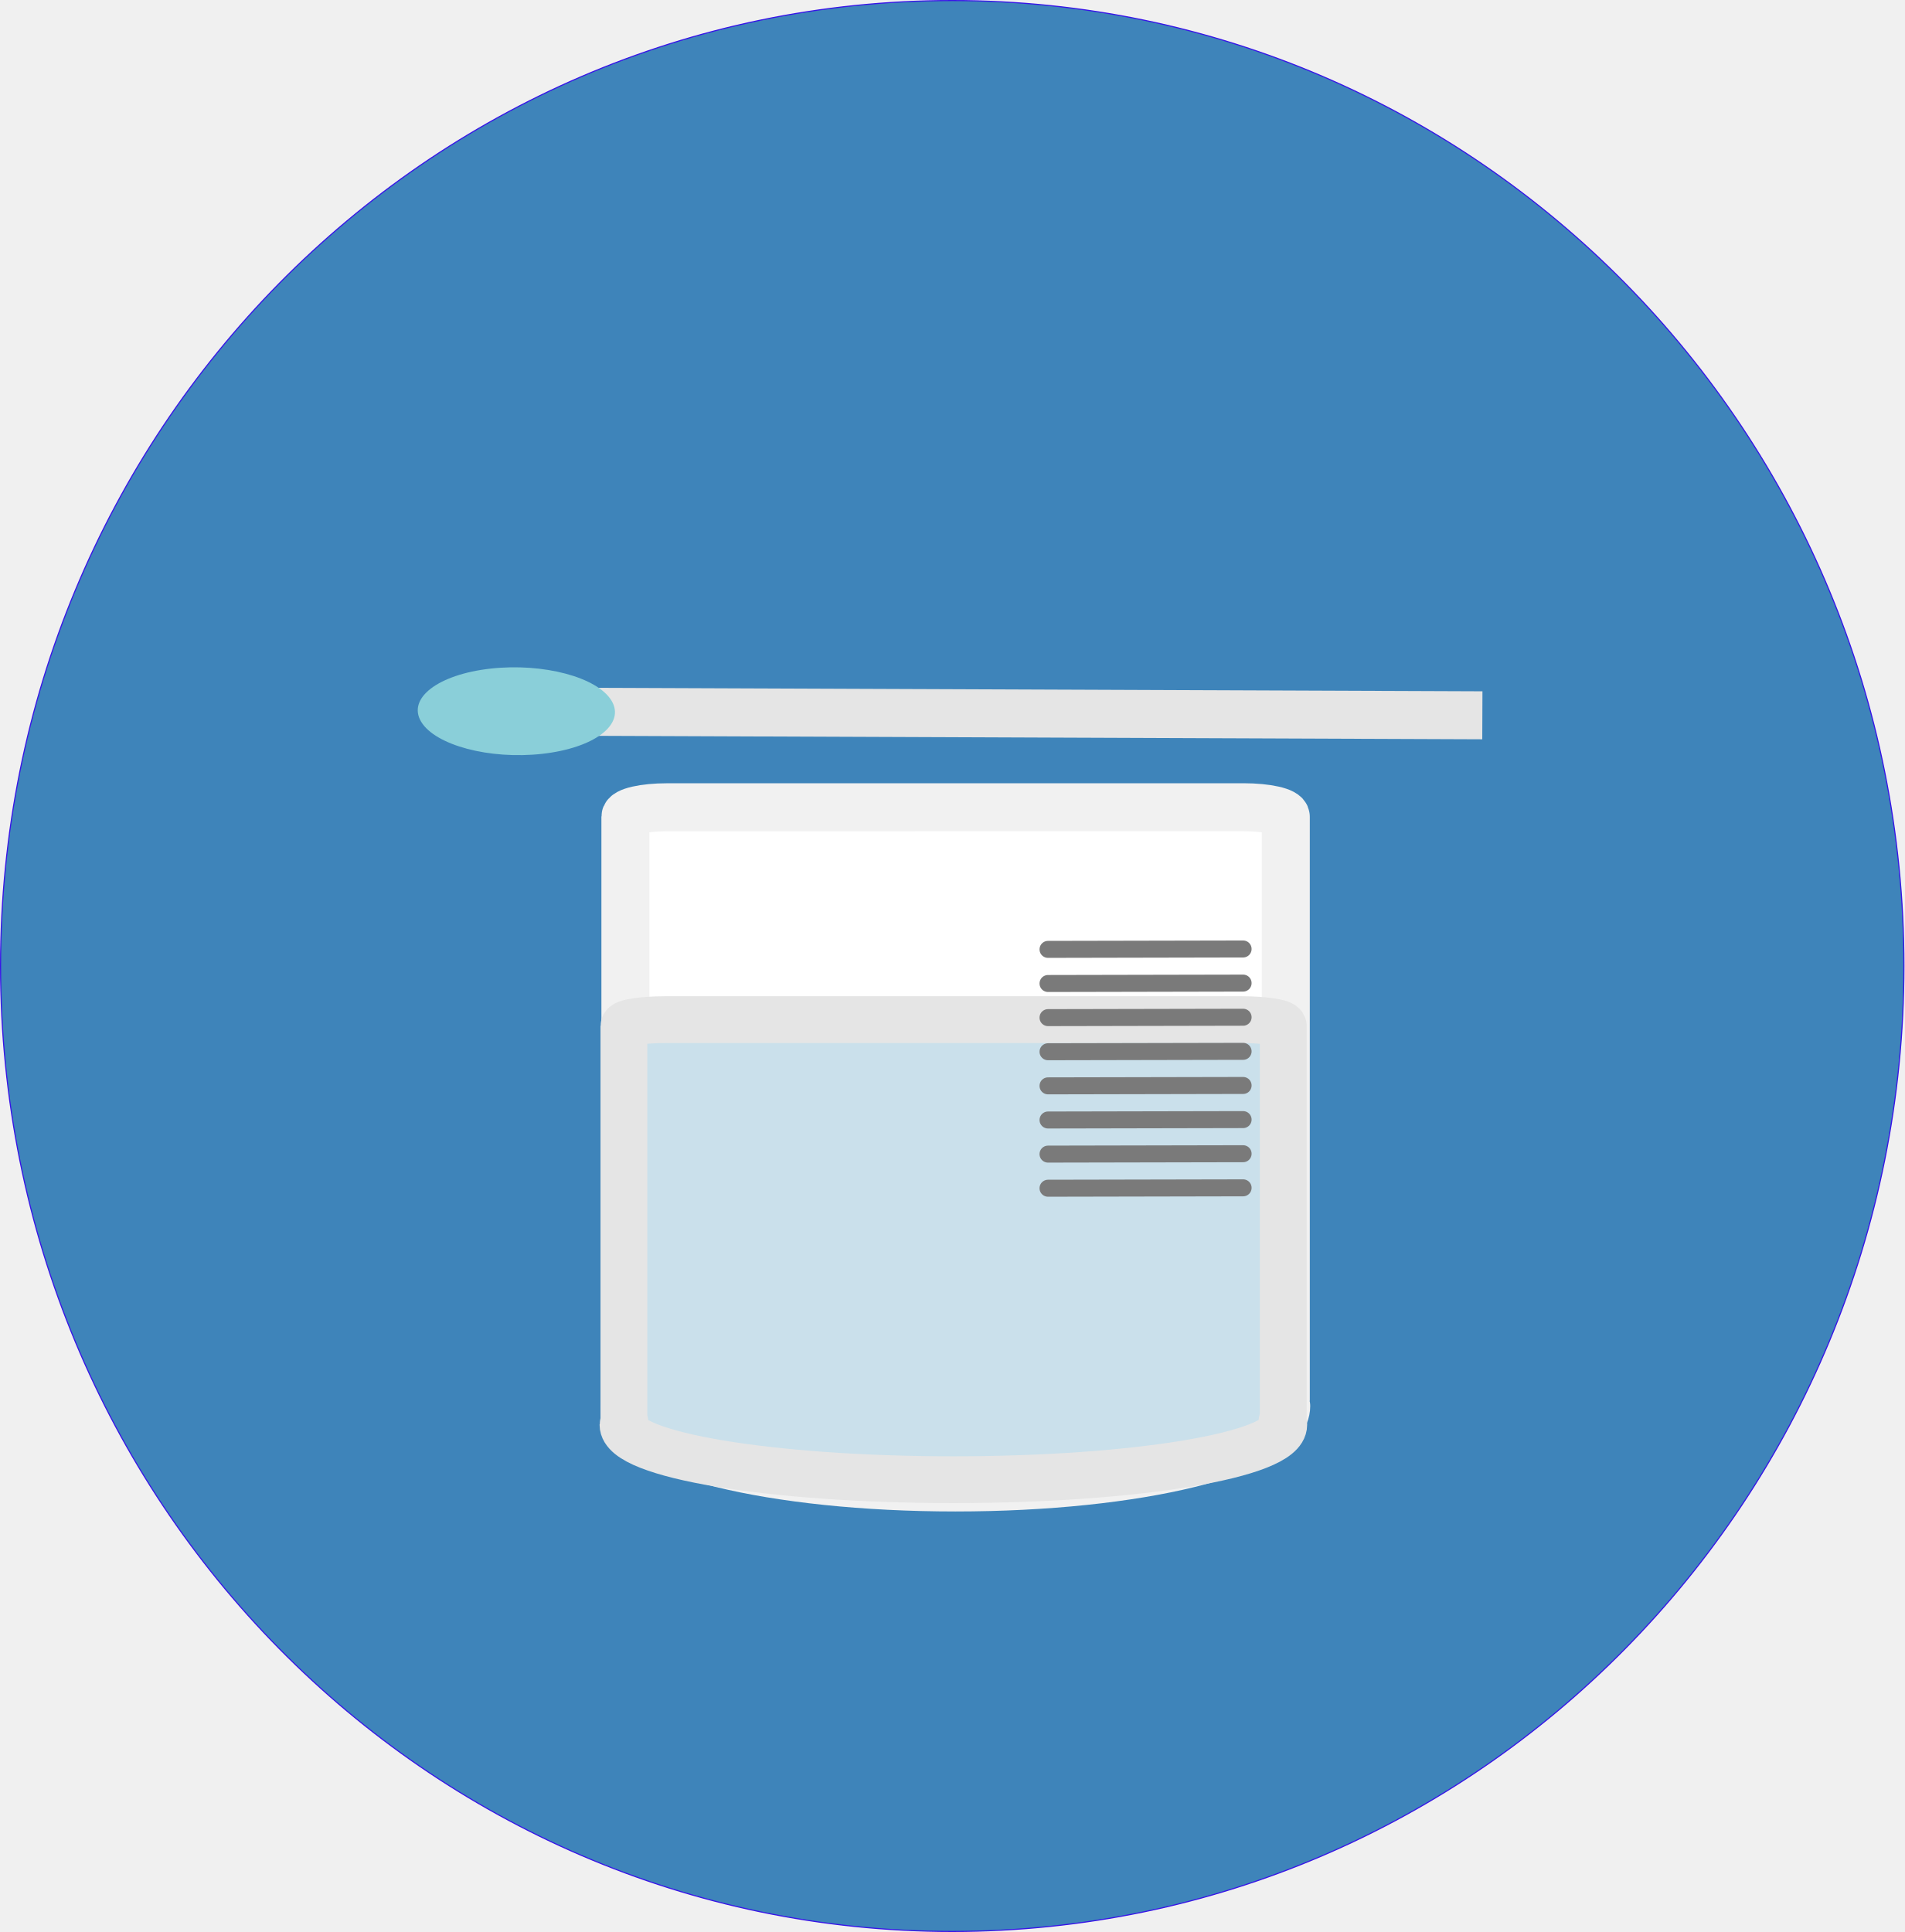
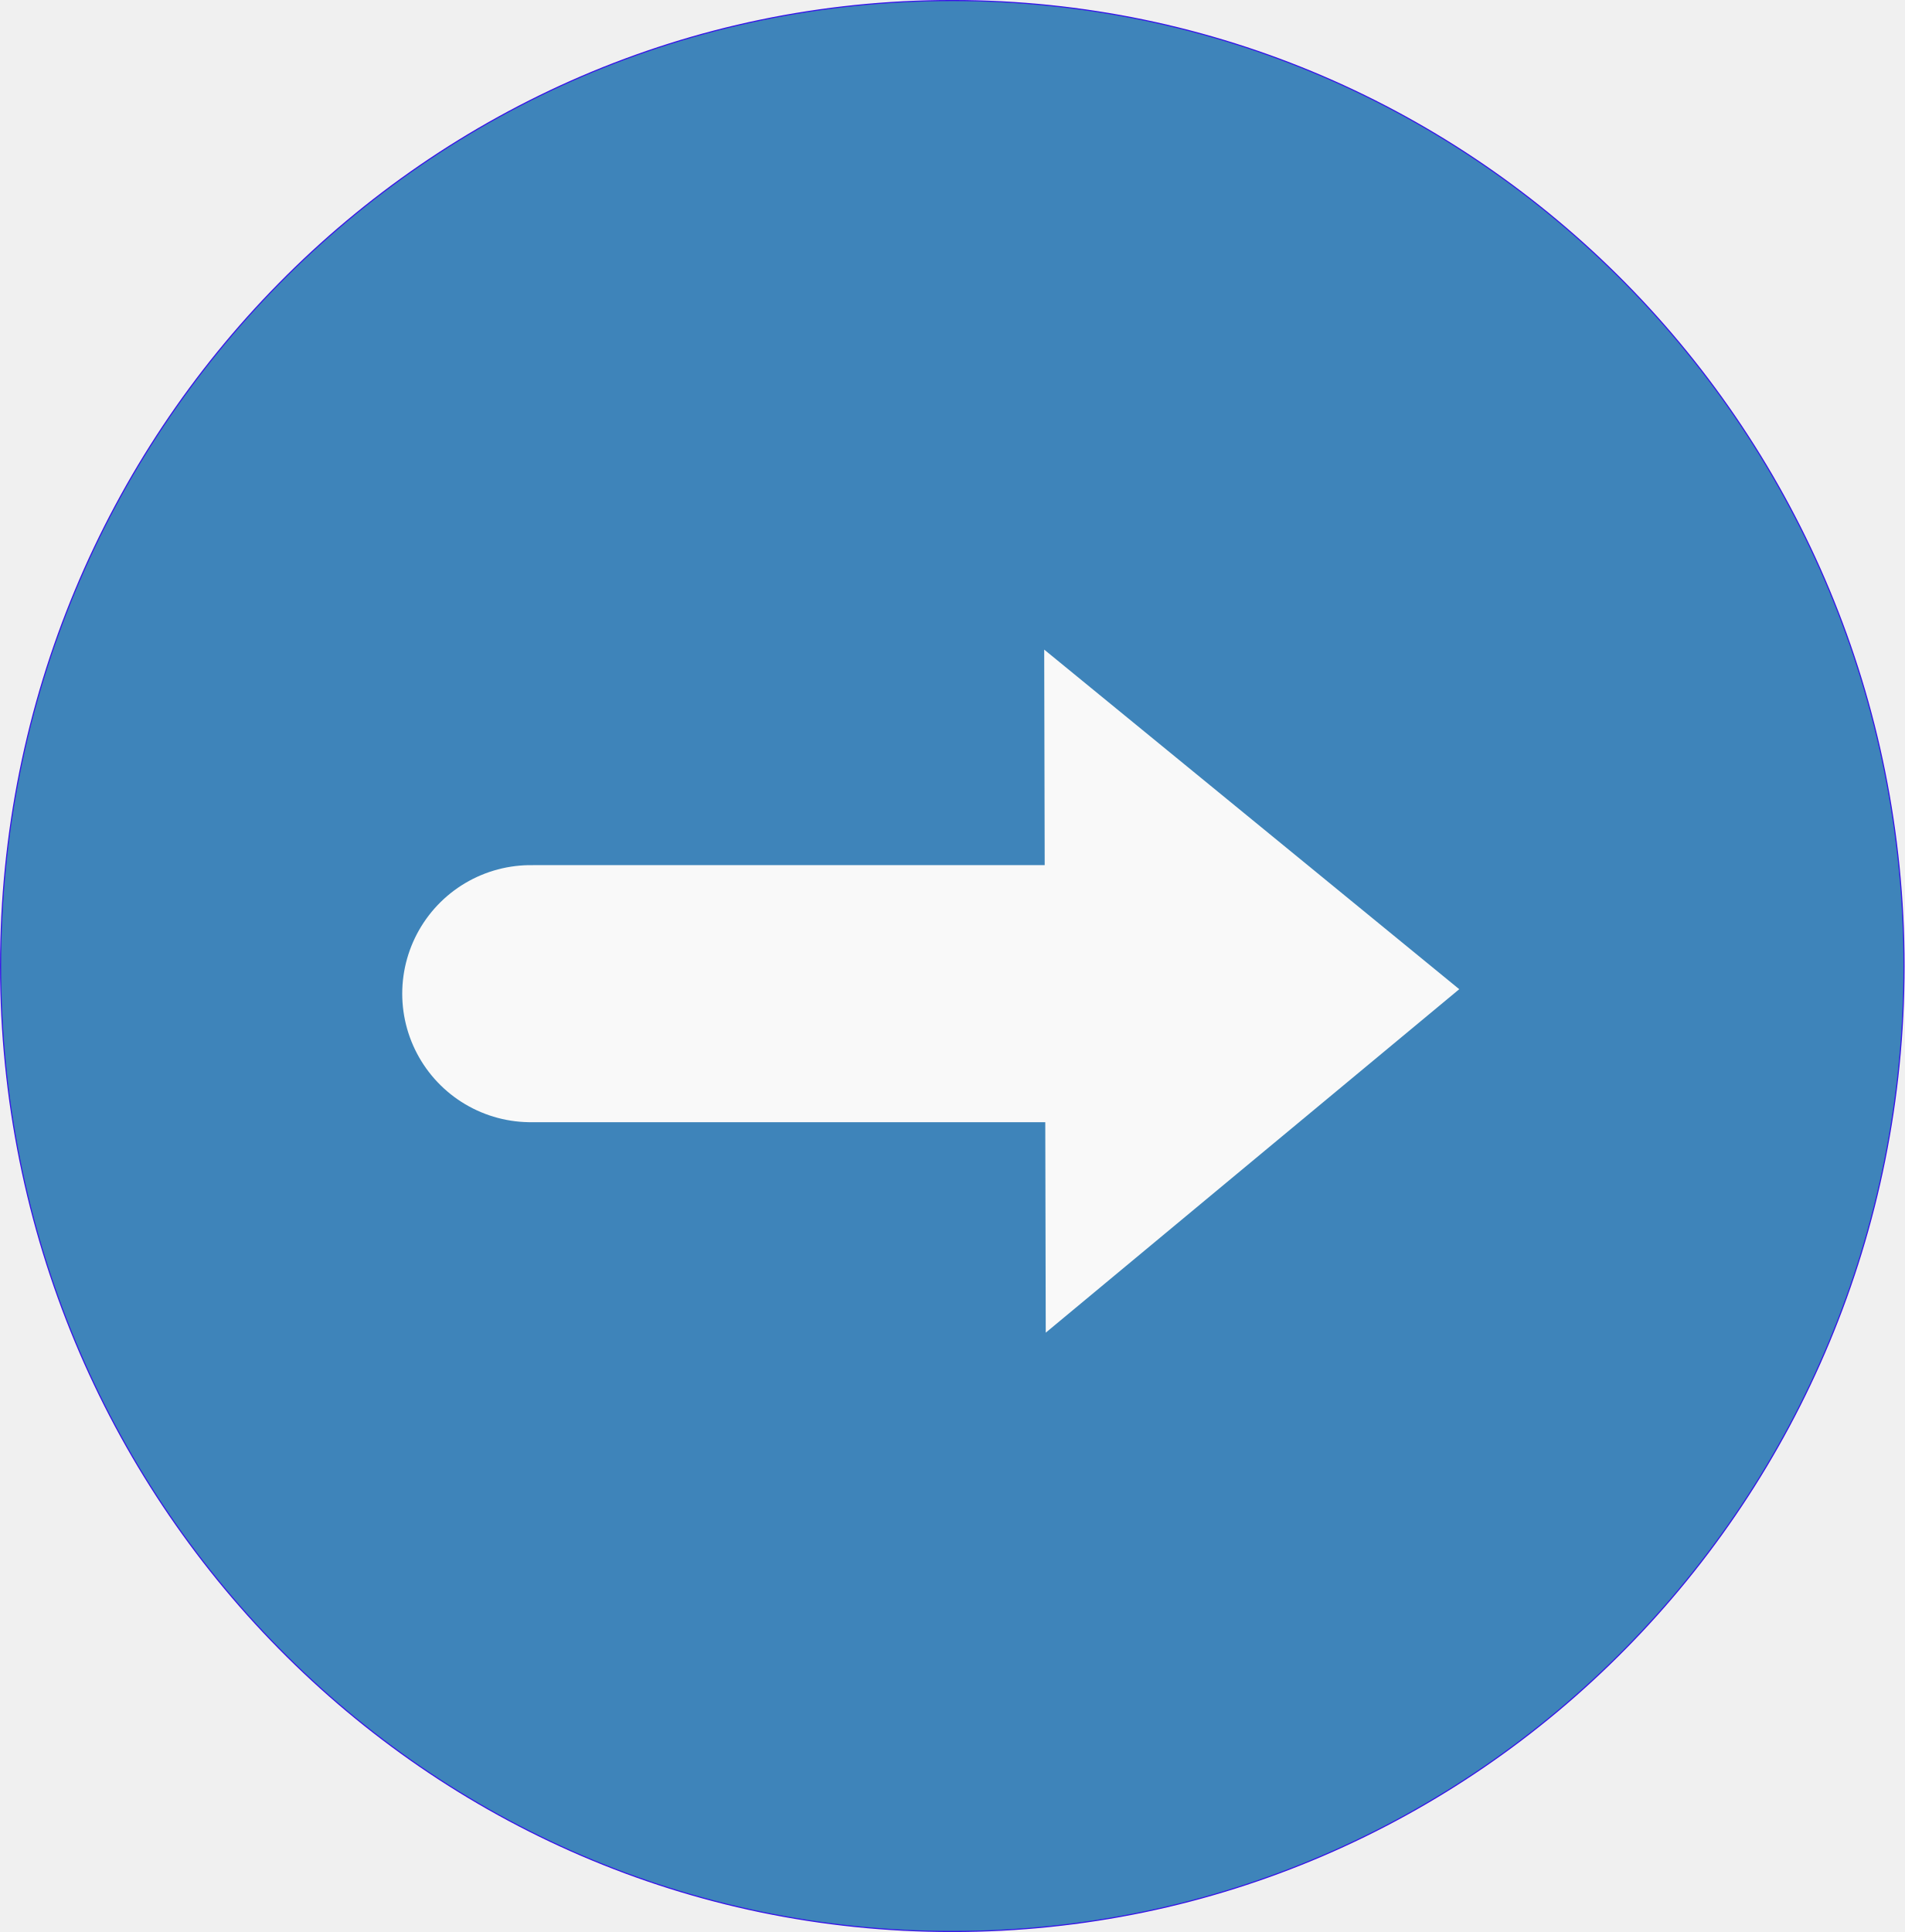
- <svg xmlns="http://www.w3.org/2000/svg" width="72.742mm" height="73.794mm" viewBox="0 0 72.742 73.794" version="1.1" id="svg552">
-   <defs id="defs546" />
-   <g id="layer1" transform="translate(-26.83098,-51.47598)">
-     <path stroke="#3714e7" stroke-width="0.042" d="m 26.852,88.373 c 0,-20.366 16.275,-36.876 36.348,-36.876 20.077,0 36.351,16.51 36.351,36.876 0,20.366 -16.275,36.876 -36.351,36.876 -20.074,0 -36.348,-16.51 -36.348,-36.876 z" fill="#3e84ba" stroke-linecap="round" opacity="1" stroke-linejoin="round" id="path2185" style="clip-rule:evenodd;fill-rule:evenodd;stroke-linecap:round;stroke-linejoin:round" />
-     <path stroke="#f1f1f1" stroke-width="1.833" d="m 52.308,82.31 c -0.881,0 -1.59,0.163 -1.59,0.364 v 22.304 c 0,0.009 0.032,0.016 0.034,0.025 -0.016,0.061 -0.069,0.118 -0.069,0.18 0,1.716 5.662,3.108 12.639,3.108 6.974,0 12.636,-1.393 12.636,-3.108 0,-0.06 -0.053,-0.116 -0.069,-0.176 0.005,-0.011 0.053,-0.018 0.053,-0.029 V 82.673 c 0,-0.201 -0.725,-0.364 -1.609,-0.364 z" fill="#ffffff" stroke-linecap="round" opacity="1" stroke-linejoin="round" id="path2292" style="clip-rule:evenodd;fill-rule:evenodd;stroke-linecap:round;stroke-linejoin:round" />
-     <path stroke="#e5e5e5" stroke-width="1.787" d="m 52.25,90.422 c -0.881,0 -1.59,0.11 -1.59,0.246 v 15.085 c 0,0.006 0.032,0.011 0.034,0.017 -0.013,0.041 -0.069,0.08 -0.069,0.122 0,1.16 5.654,2.102 12.618,2.102 6.966,0 12.621,-0.942 12.621,-2.102 0,-0.041 -0.056,-0.079 -0.069,-0.119 0.003,-0.007 0.05,-0.012 0.05,-0.019 V 90.668 c 0,-0.136 -0.725,-0.246 -1.606,-0.246 z" fill="#cae0eb" stroke-linecap="round" opacity="1" stroke-linejoin="round" id="path2296" style="clip-rule:evenodd;fill-rule:evenodd;stroke-linecap:round;stroke-linejoin:round" />
-     <g opacity="1" id="g2304" style="clip-rule:evenodd;fill-rule:evenodd;stroke-linecap:round;stroke-linejoin:round" transform="matrix(0.2645833,0,0,0.2645833,-244.3378,36.02847)">
-       <path stroke="#e5e5e5" stroke-width="6.928" d="m 1108.19,161.136 130.69,0.51" fill="#8acfd9" stroke-linecap="butt" opacity="1" stroke-linejoin="round" id="path2300" />
-       <path d="m 1103.14,167.212 c -7.58,0.84 -15.4,-1.233 -17.45,-4.632 -2.05,-3.398 2.45,-6.835 10.03,-7.676 7.59,-0.84 15.4,1.233 17.45,4.632 2.05,3.398 -2.44,6.835 -10.03,7.676 z" opacity="1" fill="#8acfd9" id="path2302" />
-     </g>
-     <path stroke="#7a7a7a" stroke-width="0.649" d="m 66.86,95.558 7.451,-0.015" fill="#190e0e" stroke-linecap="round" opacity="1" stroke-linejoin="round" id="path2316" style="clip-rule:evenodd;fill-rule:evenodd;stroke-linecap:round;stroke-linejoin:round" />
-     <path stroke="#7a7a7a" stroke-width="0.649" d="m 66.86,94.255 7.451,-0.015" fill="#190e0e" stroke-linecap="round" opacity="1" stroke-linejoin="round" id="path2320" style="clip-rule:evenodd;fill-rule:evenodd;stroke-linecap:round;stroke-linejoin:round" />
-     <path stroke="#7a7a7a" stroke-width="0.649" d="m 66.86,92.951 7.451,-0.015" fill="#190e0e" stroke-linecap="round" opacity="1" stroke-linejoin="round" id="path2324" style="clip-rule:evenodd;fill-rule:evenodd;stroke-linecap:round;stroke-linejoin:round" />
-     <path stroke="#7a7a7a" stroke-width="0.649" d="m 66.86,91.648 7.451,-0.015" fill="#190e0e" stroke-linecap="round" opacity="1" stroke-linejoin="round" id="path2328" style="clip-rule:evenodd;fill-rule:evenodd;stroke-linecap:round;stroke-linejoin:round" />
-     <path stroke="#7a7a7a" stroke-width="0.649" d="m 66.86,90.345 7.451,-0.015" fill="#190e0e" stroke-linecap="round" opacity="1" stroke-linejoin="round" id="path2332" style="clip-rule:evenodd;fill-rule:evenodd;stroke-linecap:round;stroke-linejoin:round" />
-     <path stroke="#7a7a7a" stroke-width="0.649" d="m 66.86,89.041 7.451,-0.015" fill="#190e0e" stroke-linecap="round" opacity="1" stroke-linejoin="round" id="path2336" style="clip-rule:evenodd;fill-rule:evenodd;stroke-linecap:round;stroke-linejoin:round" />
-     <path stroke="#7a7a7a" stroke-width="0.649" d="m 66.86,87.738 7.451,-0.015" fill="#190e0e" stroke-linecap="round" opacity="1" stroke-linejoin="round" id="path2340" style="clip-rule:evenodd;fill-rule:evenodd;stroke-linecap:round;stroke-linejoin:round" />
-     <path stroke="#7a7a7a" stroke-width="0.649" d="m 66.86,96.861 7.451,-0.015" fill="#190e0e" stroke-linecap="round" opacity="1" stroke-linejoin="round" id="path2344" style="clip-rule:evenodd;fill-rule:evenodd;stroke-linecap:round;stroke-linejoin:round" />
+ <svg xmlns="http://www.w3.org/2000/svg" width="34.569mm" height="35.067mm" viewBox="0 0 34.569 35.067" version="1.1" id="svg2900">
+   <defs id="defs2894" />
+   <g id="layer1" transform="translate(-314.7185,-361.3543)">
+     <path stroke="#3714e7" stroke-width="0.02" d="m 314.729,378.888 c 0,-9.678 7.734,-17.524 17.274,-17.524 9.541,0 17.274,7.846 17.274,17.524 0,9.678 -7.734,17.524 -17.274,17.524 -9.541,0 -17.274,-7.846 -17.274,-17.524 z" fill="#3e84ba" stroke-linecap="round" opacity="1" stroke-linejoin="round" id="path970" style="clip-rule:evenodd;fill-rule:evenodd" />
+     <path stroke="#f9f9f9" stroke-width="4.666" d="m 324.352,379.39 12.253,1.1e-4" fill="#f9f9f9" stroke-linecap="round" opacity="1" stroke-linejoin="round" id="path972" style="clip-rule:evenodd;fill-rule:evenodd" />
+     <path d="m 333.699,385.543 -0.014,-6.199 -0.014,-6.199 3.767,3.082 3.766,3.082 -3.753,3.117 z" opacity="1" fill="#f9f9f9" id="path974" style="clip-rule:evenodd;fill-rule:evenodd;stroke-width:0.111;stroke-linecap:round;stroke-linejoin:round" />
  </g>
</svg>
